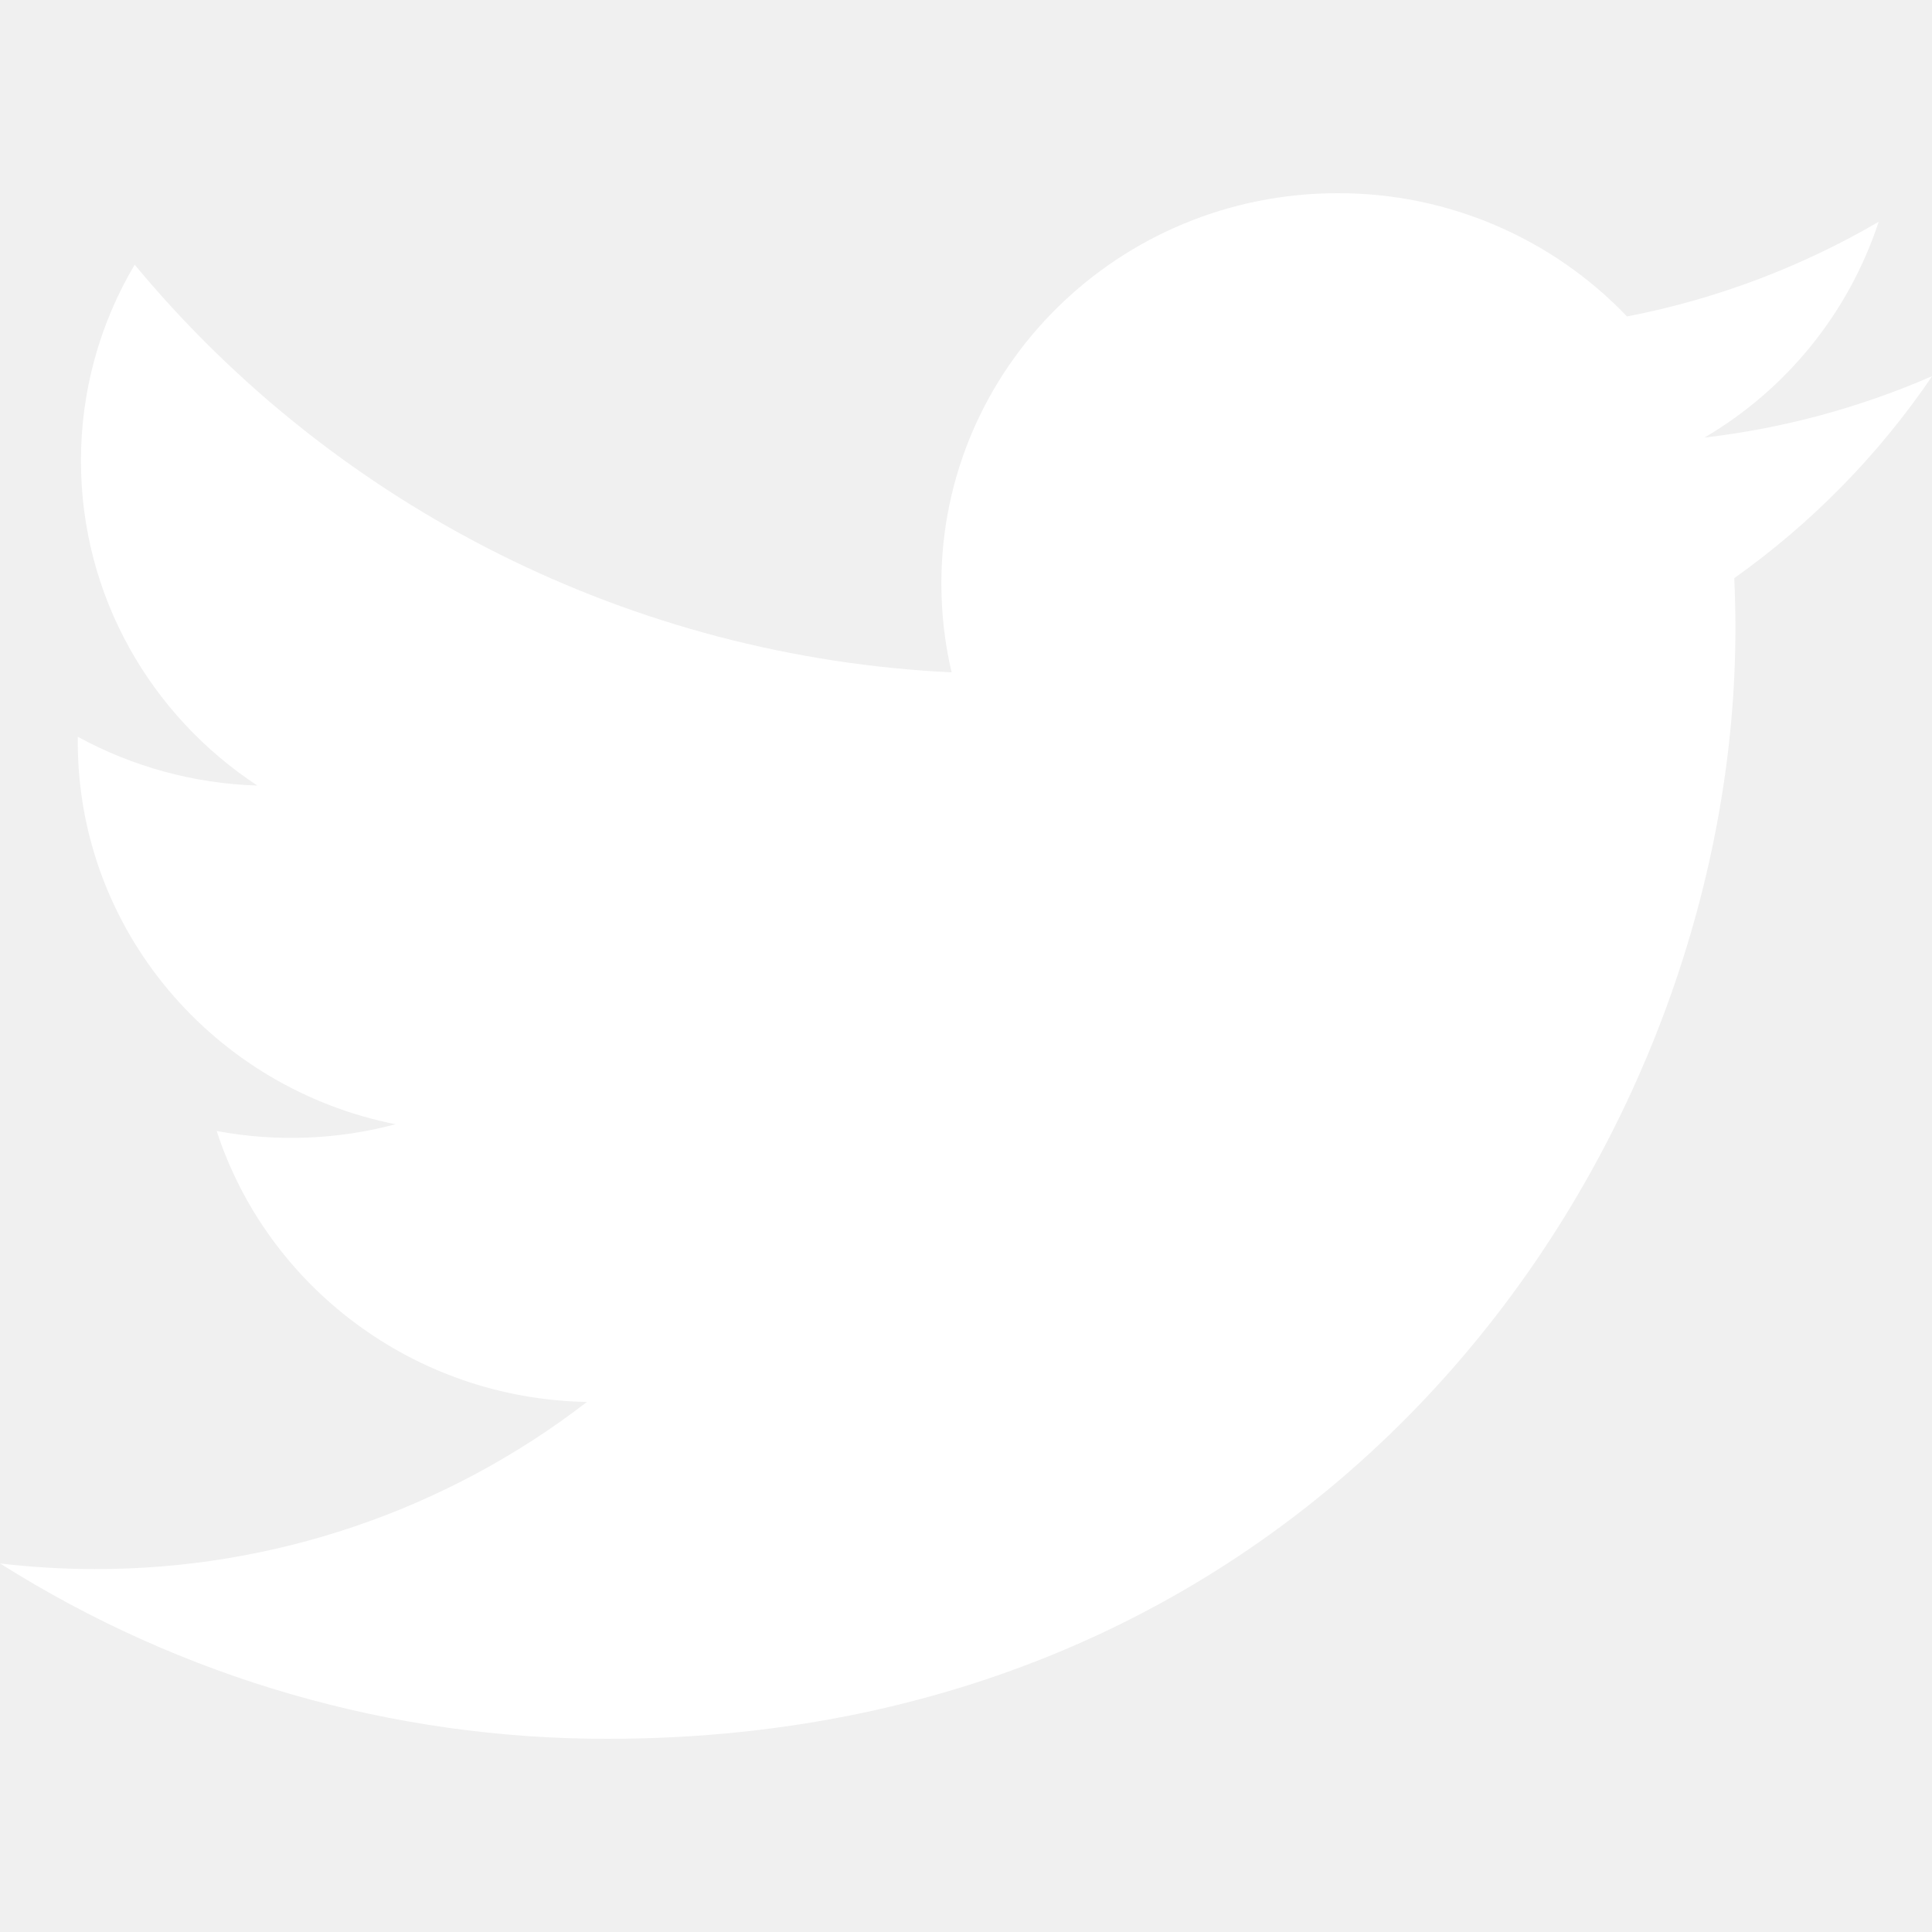
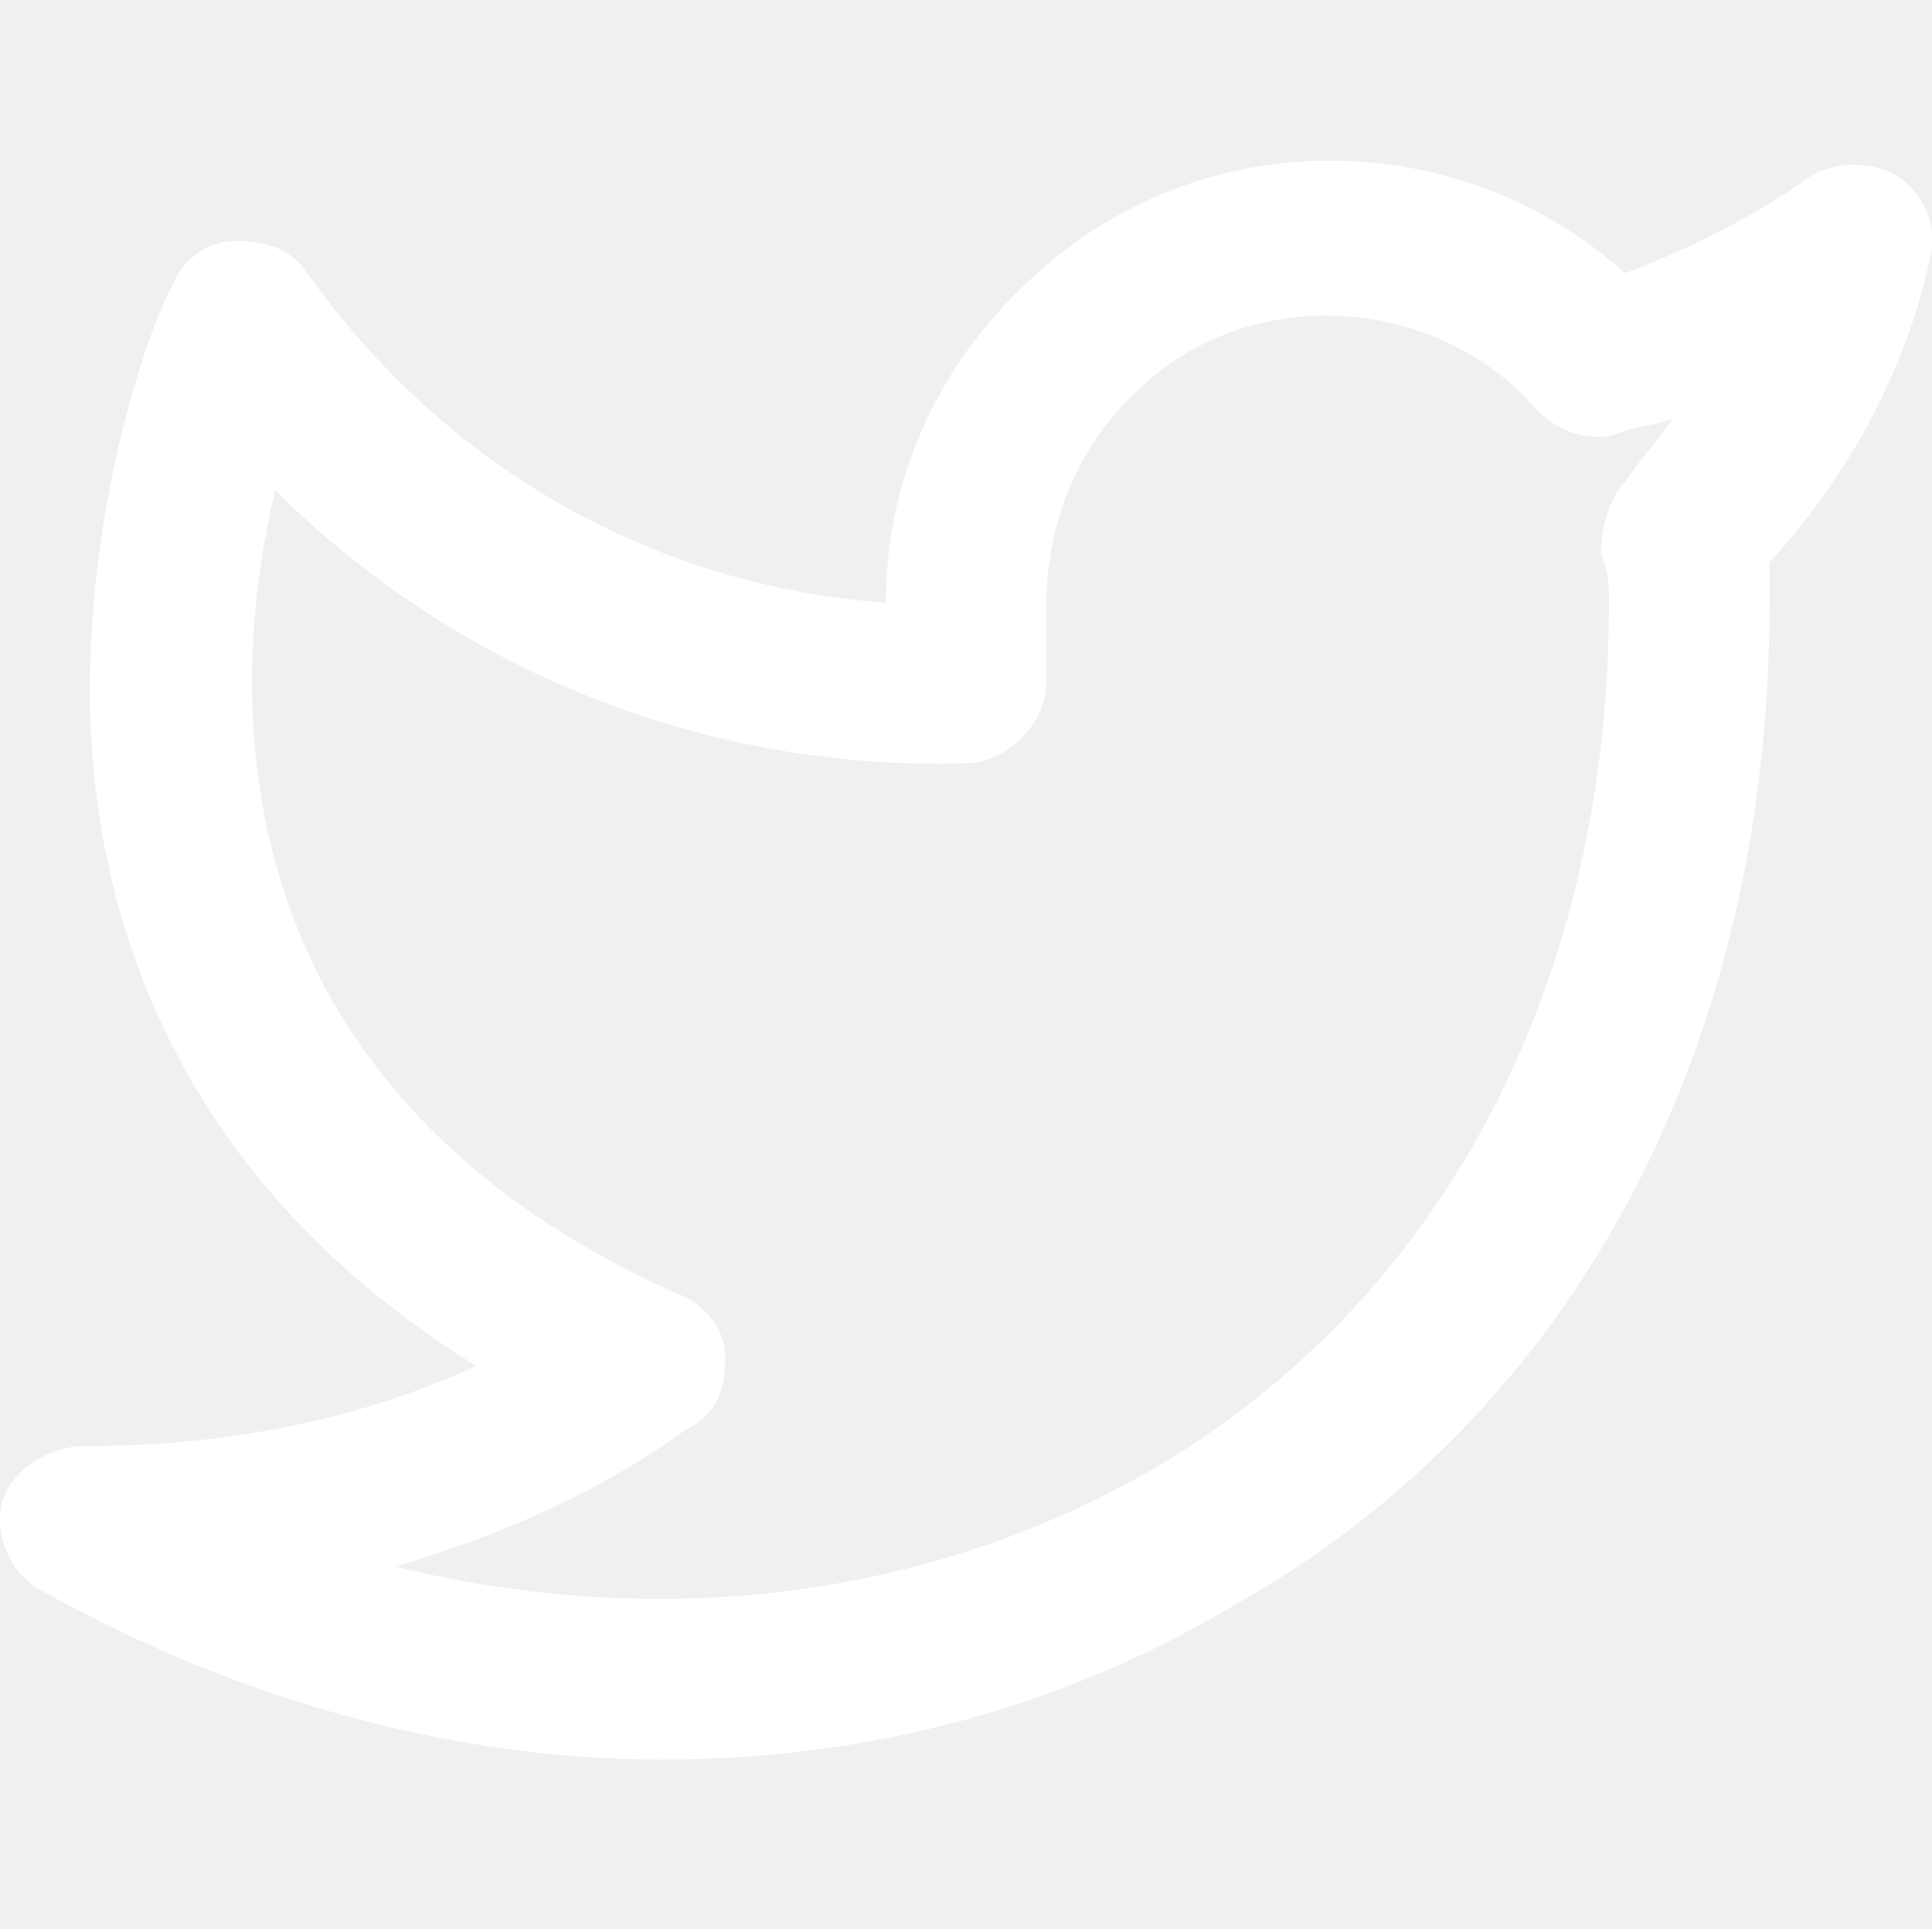
- <svg xmlns="http://www.w3.org/2000/svg" t="1586269999350" class="icon" viewBox="0 0 1024 1024" version="1.1" p-id="1958" width="200" height="200">
+ <svg xmlns="http://www.w3.org/2000/svg" t="1586683535977" class="icon" viewBox="0 0 1026 1024" version="1.1" p-id="2984" width="200.391" height="200">
  <defs>
    <style type="text/css" />
  </defs>
-   <path d="M1024.051 199.373a424.909 424.909 0 0 1-120.678 32.563 207.974 207.974 0 0 0 92.365-114.381c-40.55 23.654-85.504 40.909-133.376 50.176A211.456 211.456 0 0 0 709.018 102.4c-116.019 0-210.074 92.57-210.074 206.848 0 16.179 1.843 31.949 5.427 47.104a599.552 599.552 0 0 1-432.998-216.064 203.469 203.469 0 0 0-28.467 103.936c0 71.782 37.12 135.066 93.491 172.134a212.122 212.122 0 0 1-95.181-25.856v2.56c0 100.198 72.397 183.808 168.448 202.803a214.477 214.477 0 0 1-94.822 3.584c26.726 82.125 104.294 141.926 196.25 143.616a425.83 425.83 0 0 1-260.915 88.576A431.104 431.104 0 0 1 0.051 828.672 601.446 601.446 0 0 0 322.099 921.6c386.406 0 597.709-315.136 597.709-588.39 0-8.96-0.205-17.92-0.614-26.778A422.349 422.349 0 0 0 1024.051 199.424z" fill="#ffffff" p-id="1959" />
+   <path d="M1008.02 93.867c-12.8-8.533-34.133-8.533-46.933 0-29.867 21.333-64 38.4-98.133 51.2-85.333-76.8-217.6-81.067-307.2-4.267-55.467 46.933-85.333 110.933-85.333 179.2-123.733-8.533-234.667-72.533-307.2-174.933-8.533-12.8-21.333-17.067-38.4-17.067s-29.867 12.8-34.133 25.6C86.42 157.867 43.754 260.267 48.02 384c4.267 106.667 46.933 243.2 204.8 341.333-64 29.867-136.533 42.667-209.067 42.667-17.067 0-38.4 12.8-42.667 29.867-4.267 17.067 4.267 38.4 21.333 46.933 106.667 59.733 221.867 89.6 328.533 89.6s209.067-25.6 302.933-81.067c183.467-102.4 285.867-298.667 285.867-533.333V298.667c42.667-46.933 72.533-102.4 85.333-162.133 4.267-17.067-4.267-34.133-17.067-42.667zM862.954 256c-8.533 8.533-12.8 25.6-12.8 38.4 4.267 8.533 4.267 17.067 4.267 25.6 0 204.8-89.6 371.2-243.2 460.8-119.467 68.267-260.267 85.333-401.067 51.2 55.467-17.067 106.667-38.4 153.6-72.533 17.067-8.533 21.333-21.333 21.333-38.4s-12.8-29.867-25.6-34.133c-247.467-110.933-238.933-320-213.333-426.667C240.02 354.133 372.287 409.6 513.087 405.333c21.333 0 42.667-21.333 42.667-42.667v-42.667c0-42.667 17.067-85.333 51.2-115.2 59.733-55.467 157.867-46.933 209.067 12.8 12.8 12.8 29.867 17.067 42.667 12.8 8.533-4.267 21.333-4.267 29.867-8.533-8.533 12.8-17.067 21.333-25.6 34.133z" fill="#ffffff" p-id="2985" />
</svg>
